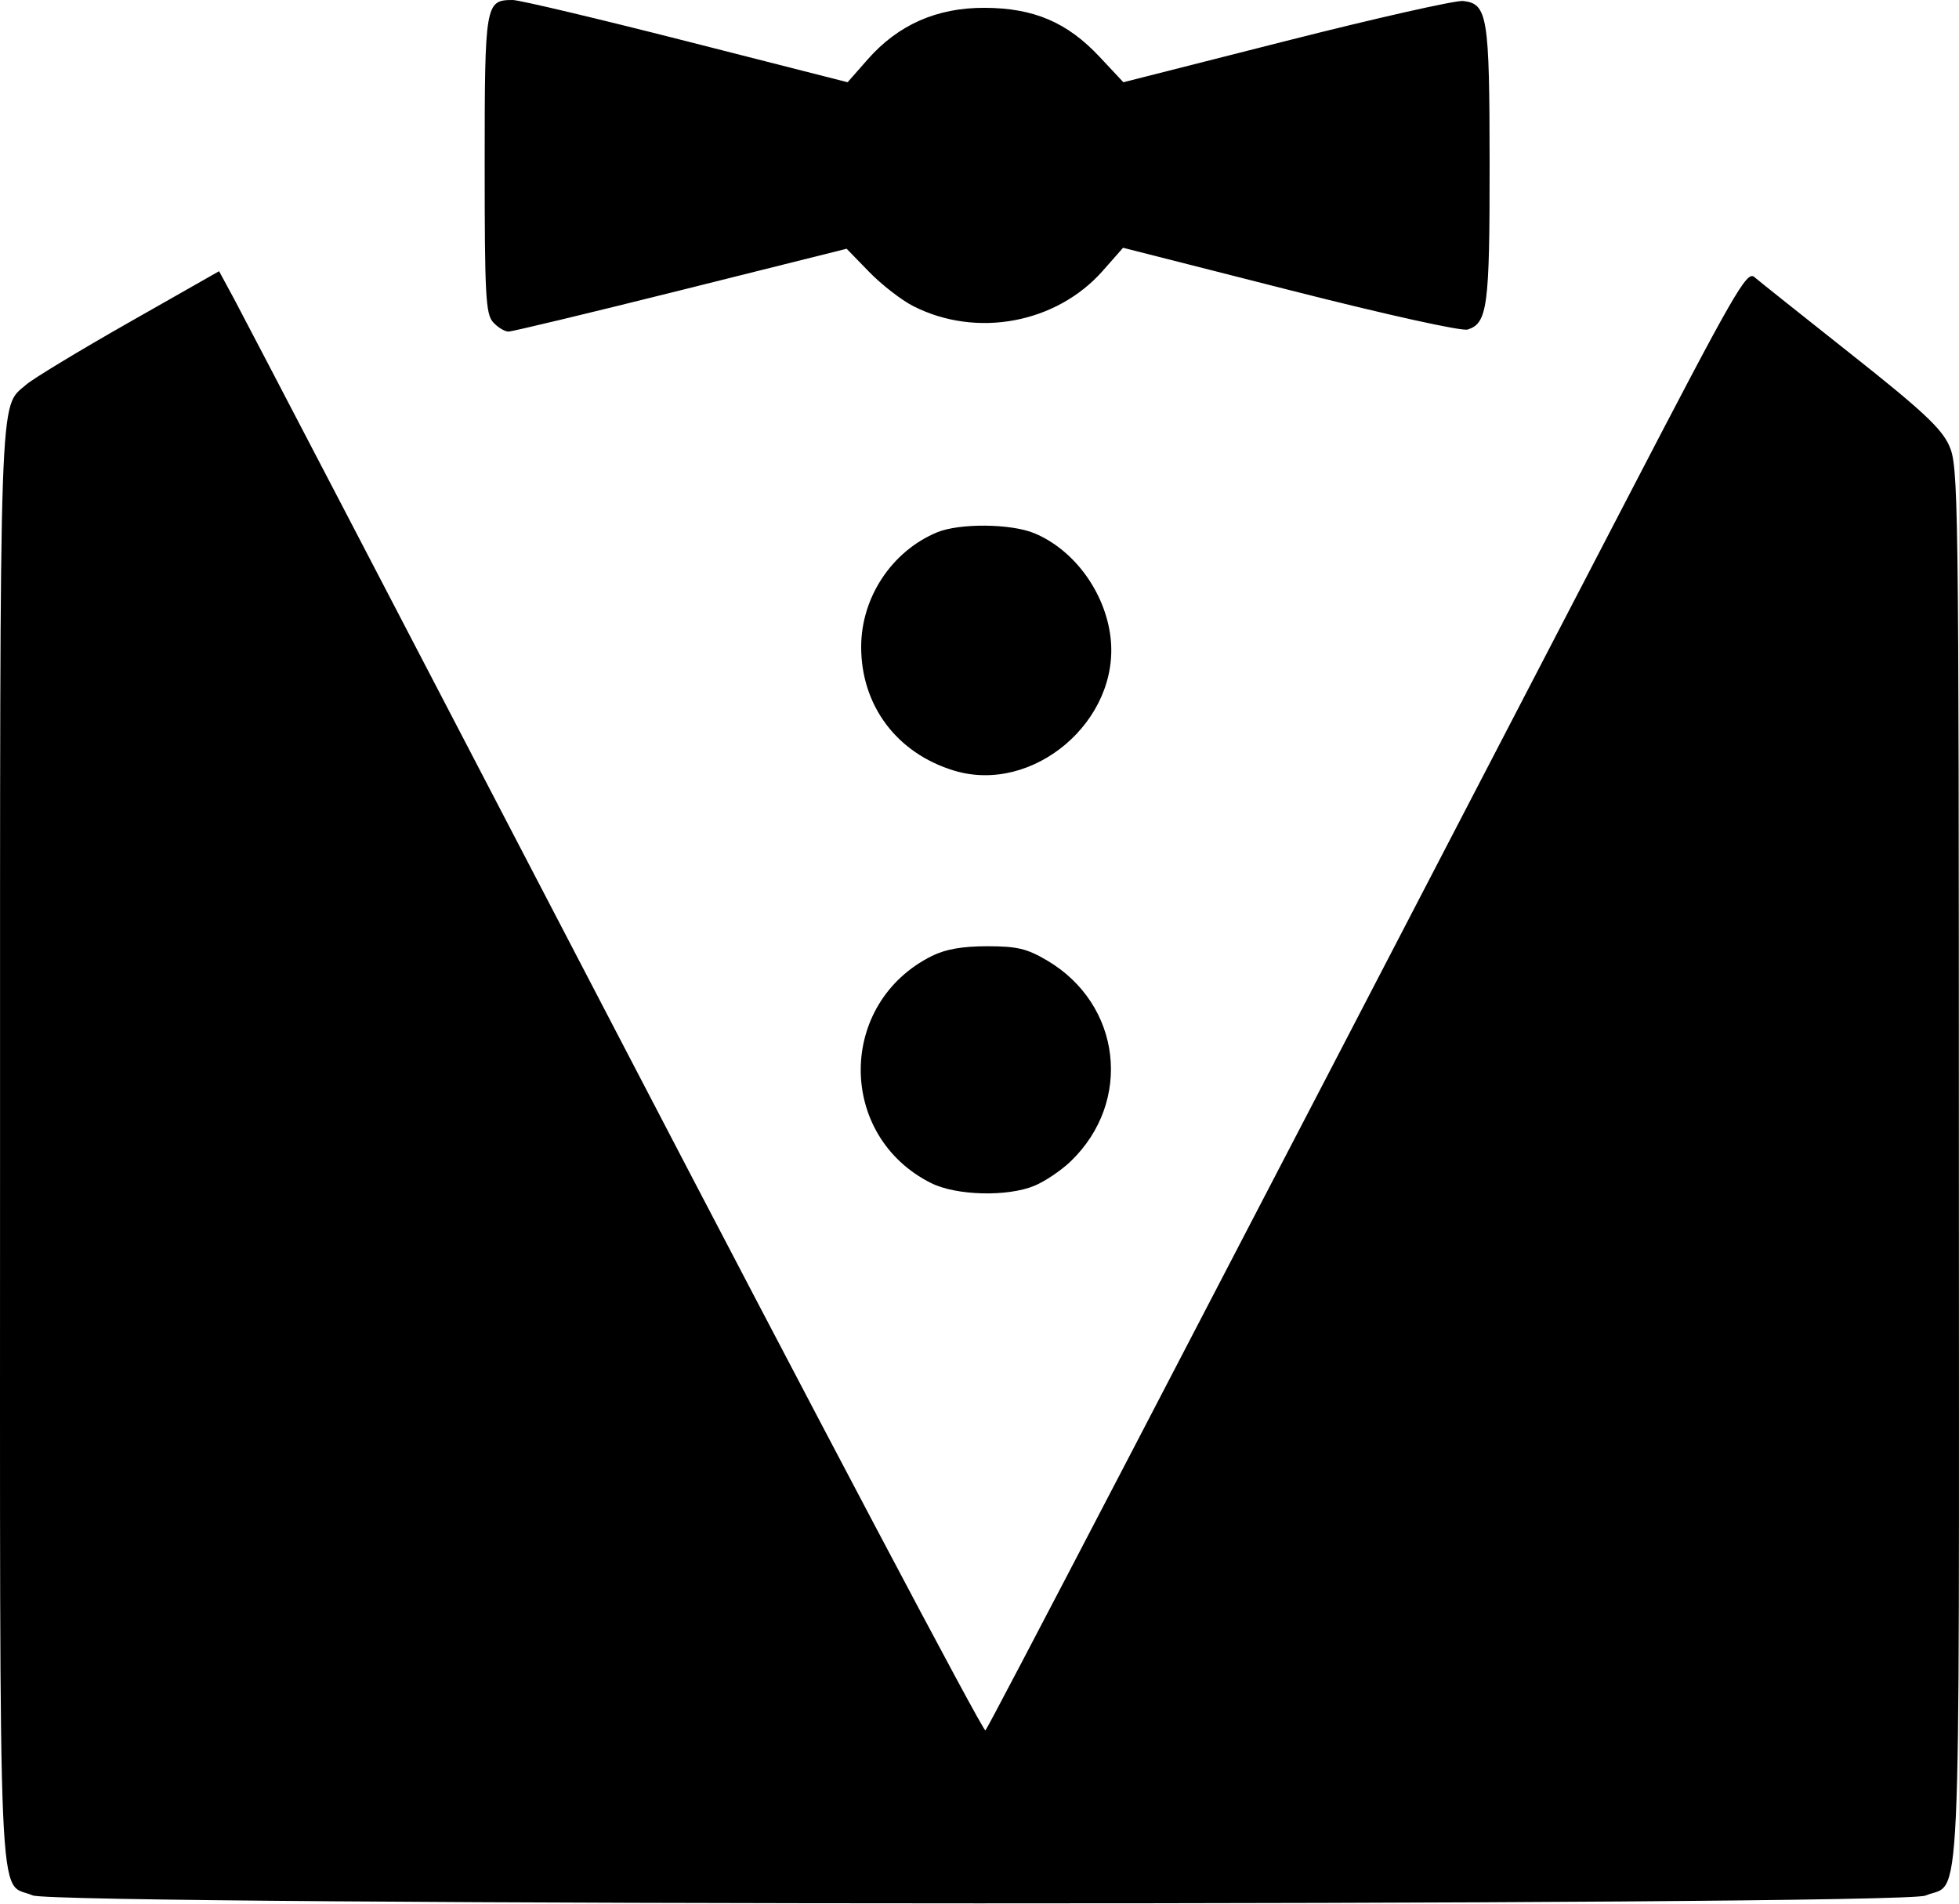
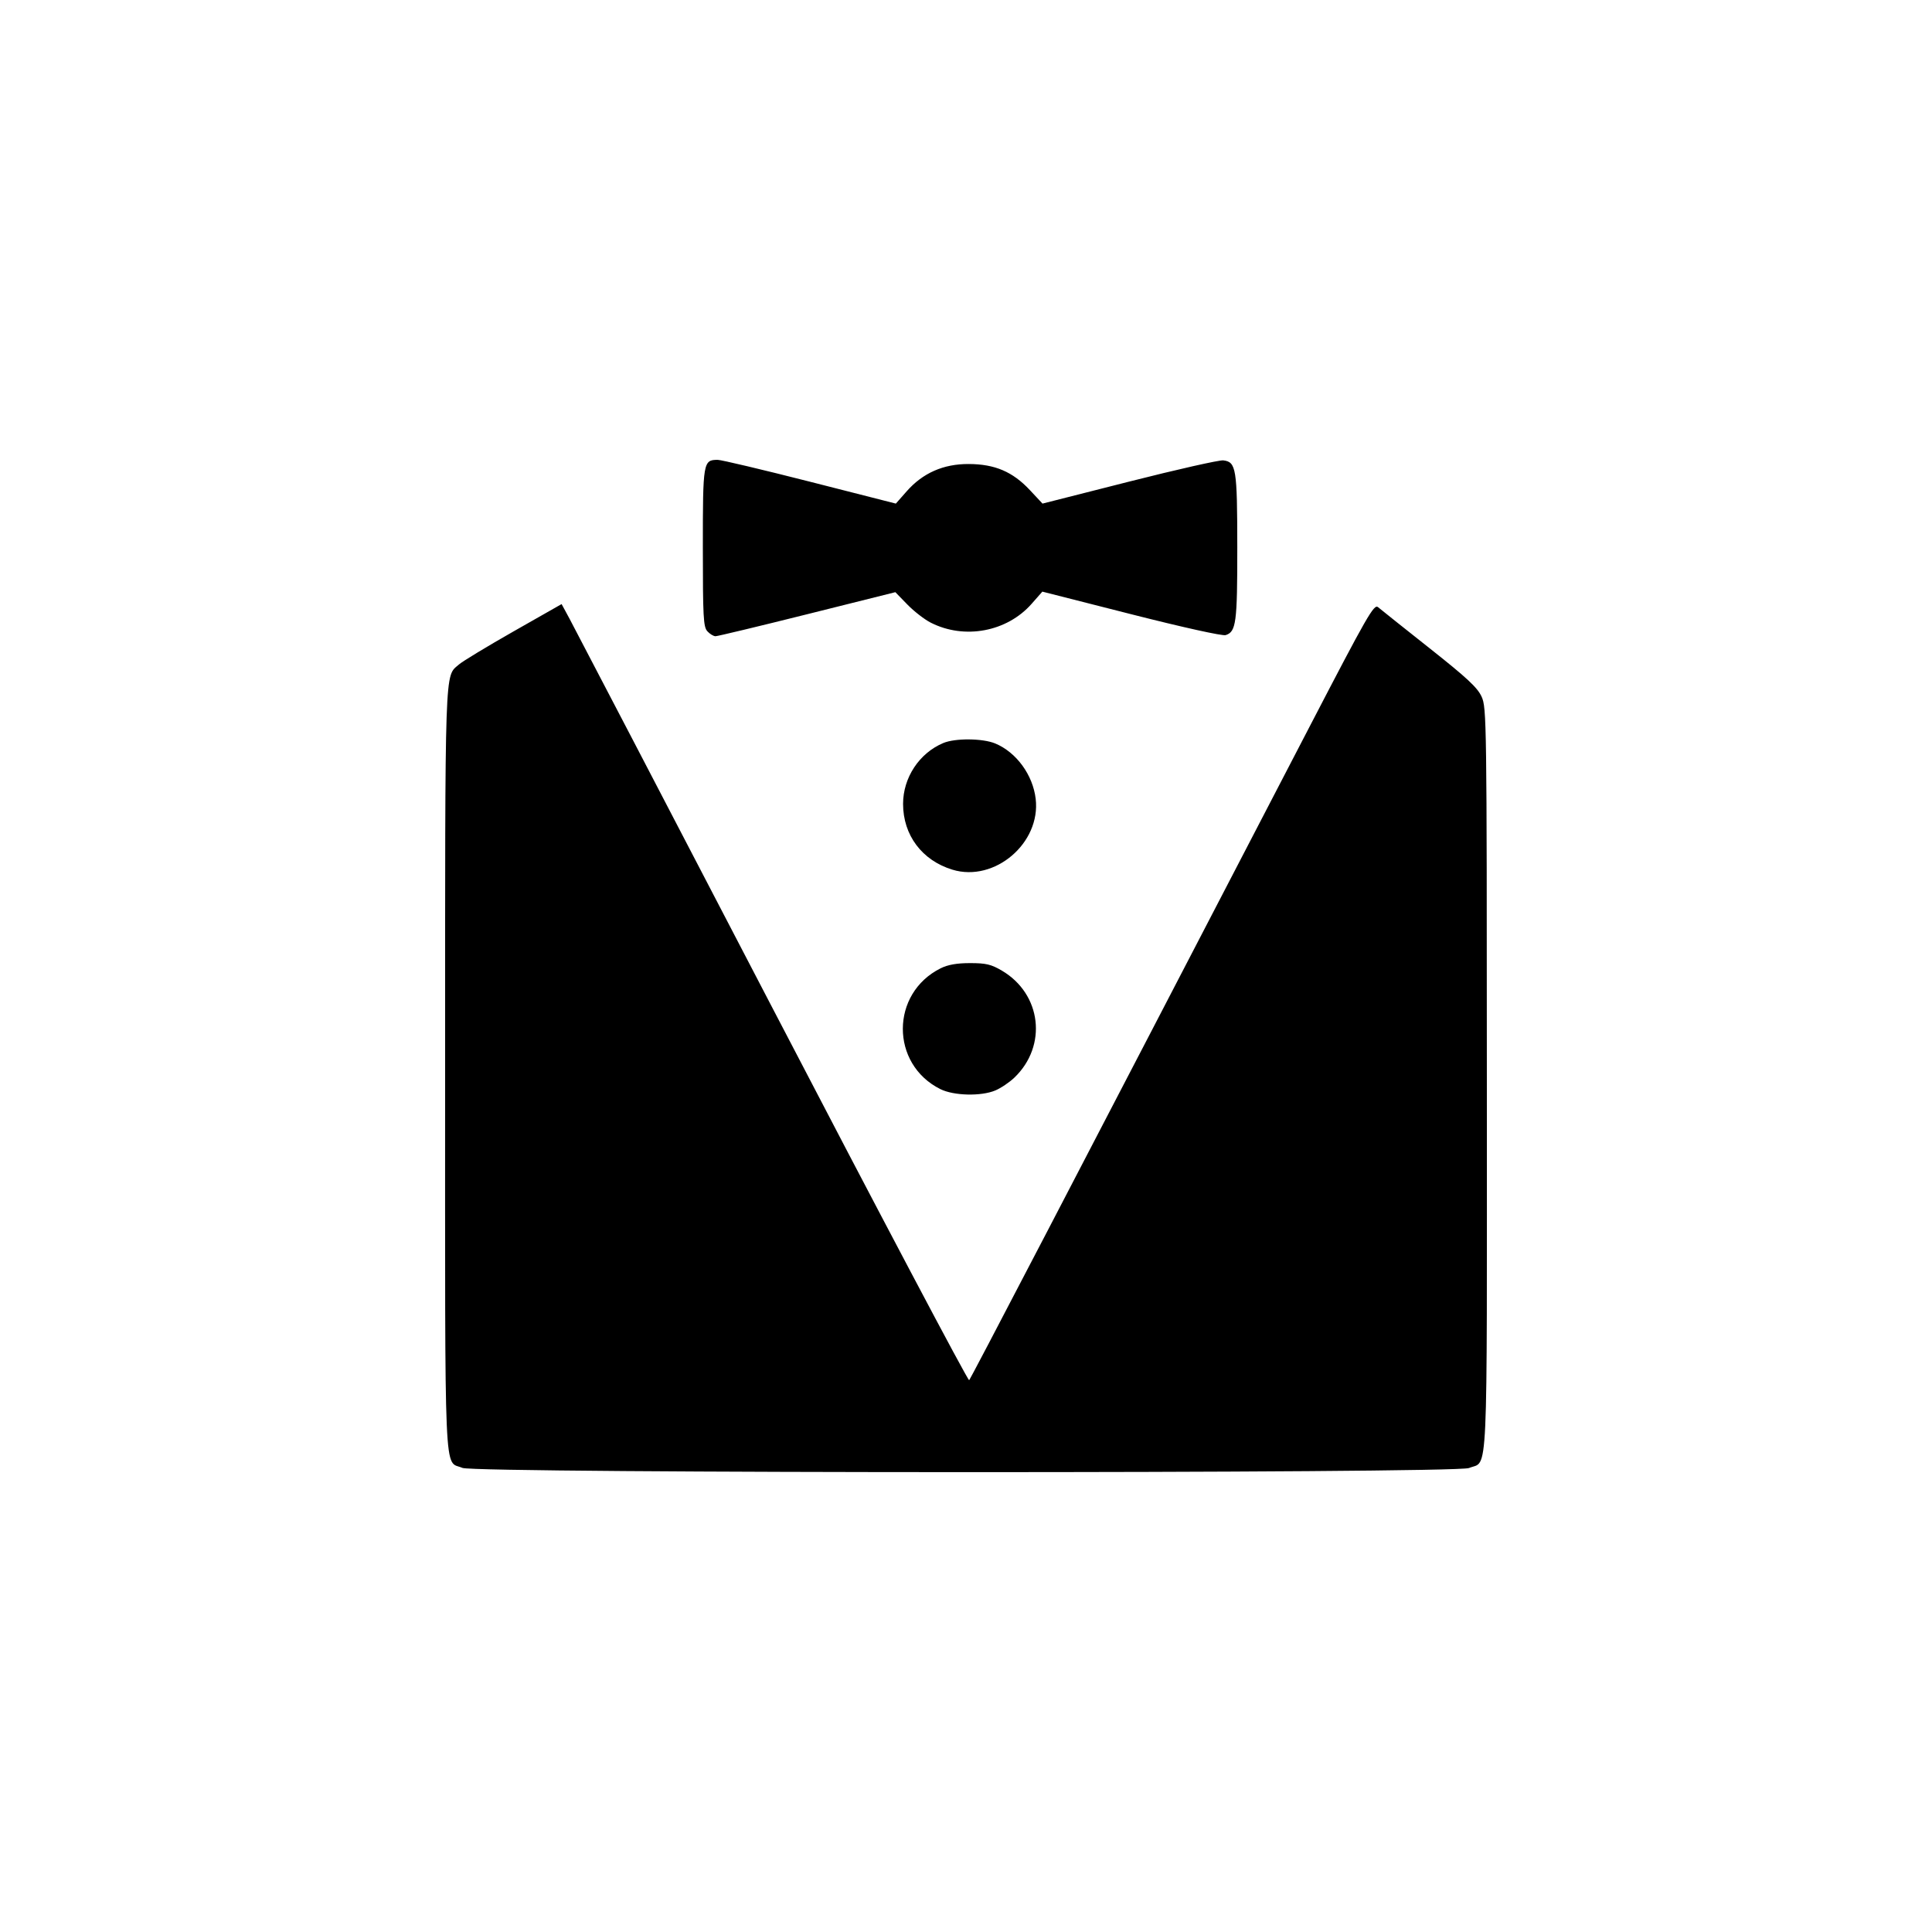
- <svg xmlns="http://www.w3.org/2000/svg" width="86.279mm" height="83.834mm" viewBox="0 0 86.279 83.834" version="1.1" id="svg3925">
+ <svg xmlns="http://www.w3.org/2000/svg" width="330" height="330" viewBox="0 0 160 160" version="1.1" id="svg3925">
  <defs id="defs3919" />
-   <g id="layer1" transform="translate(-54.37683,-83.44167)">
-     <path style="fill:#000000;stroke-width:0.225" d="m 55.812,166.925 c -1.552,-0.675 -1.433,2.051 -1.433,-32.987 0,-34.082 -0.054,-32.492 1.151,-33.554 0.294,-0.259 2.326,-1.489 4.515,-2.734 l 3.981,-2.263 0.663,1.225 c 0.365,0.674 7.923,15.172 16.796,32.218 8.873,17.046 16.204,30.92 16.292,30.83 0.139,-0.142 7.741,-14.736 28.21,-54.154 4.768,-9.182 5.321,-10.147 5.652,-9.864 0.202,0.173 2.118,1.7 4.259,3.394 3.12,2.469 3.977,3.267 4.32,4.022 0.414,0.912 0.428,1.944 0.433,31.73 0.006,34.19 0.13,31.475 -1.478,32.147 -1.105,0.462 -82.3,0.452 -83.362,-0.01 z m 39.58,-31.37 c -4.157,-2.074 -4.138,-7.938 0.032,-10.009 0.597,-0.296 1.338,-0.426 2.431,-0.426 1.314,0 1.747,0.102 2.632,0.623 3.285,1.931 3.788,6.222 1.038,8.858 -0.412,0.395 -1.126,0.876 -1.585,1.067 -1.185,0.494 -3.443,0.438 -4.549,-0.114 z m 1.001,-18.172 c -2.518,-0.766 -4.088,-2.858 -4.088,-5.449 0,-2.176 1.346,-4.211 3.335,-5.042 0.988,-0.413 3.265,-0.392 4.3,0.04 1.747,0.728 3.112,2.597 3.347,4.581 0.434,3.666 -3.402,6.933 -6.894,5.87 z M 76.095,97.635 c -0.328,-0.363 -0.372,-1.181 -0.372,-6.949 0,-7.088 0.027,-7.244 1.236,-7.244 0.291,0 3.729,0.815 7.639,1.811 l 7.109,1.811 0.891,-1.012 c 1.34,-1.523 3.048,-2.275 5.144,-2.266 2.167,0.009 3.641,0.638 5.069,2.165 l 1.041,1.113 7.187,-1.824 c 3.953,-1.003 7.454,-1.793 7.781,-1.755 1.072,0.125 1.159,0.664 1.163,7.192 0.004,6.268 -0.094,7.002 -0.965,7.279 -0.261,0.083 -3.547,-0.644 -7.815,-1.729 l -7.364,-1.872 -0.885,1.006 c -2.048,2.326 -5.571,2.984 -8.361,1.561 C 94.072,96.655 93.201,95.979 92.656,95.418 l -0.991,-1.02 -7.294,1.824 c -4.012,1.003 -7.431,1.824 -7.599,1.824 -0.168,0 -0.472,-0.185 -0.677,-0.411 z" id="path3992" />
+   <g id="layer1" transform="translate(-91.23734,-41.88046)">
+     <path style="fill:#000000;stroke-width:0.225" d="m 129.533,163.446 c -1.552,-0.675 -1.433,2.051 -1.433,-32.987 0,-34.082 -0.054,-32.492 1.151,-33.554 0.294,-0.259 2.326,-1.489 4.515,-2.734 l 3.981,-2.263 0.663,1.225 c 0.365,0.674 7.923,15.172 16.796,32.218 8.873,17.046 16.204,30.92 16.292,30.83 0.139,-0.142 7.741,-14.736 28.21,-54.154 4.768,-9.182 5.321,-10.147 5.652,-9.864 0.202,0.173 2.118,1.7 4.259,3.394 3.12,2.469 3.977,3.267 4.32,4.022 0.414,0.912 0.428,1.944 0.433,31.73 0.006,34.19 0.13,31.475 -1.478,32.147 -1.105,0.462 -82.3,0.452 -83.362,-0.01 z m 39.58,-31.37 c -4.157,-2.074 -4.138,-7.938 0.032,-10.009 0.597,-0.296 1.338,-0.426 2.431,-0.426 1.314,0 1.747,0.102 2.632,0.623 3.285,1.931 3.788,6.222 1.038,8.858 -0.412,0.395 -1.126,0.876 -1.585,1.067 -1.185,0.494 -3.443,0.438 -4.549,-0.114 z m 1.001,-18.172 c -2.518,-0.766 -4.088,-2.858 -4.088,-5.449 0,-2.176 1.346,-4.211 3.335,-5.042 0.988,-0.413 3.265,-0.392 4.3,0.04 1.747,0.728 3.112,2.597 3.347,4.581 0.434,3.666 -3.402,6.933 -6.894,5.87 z M 149.816,94.157 c -0.328,-0.363 -0.372,-1.181 -0.372,-6.949 0,-7.088 0.027,-7.244 1.236,-7.244 0.291,0 3.729,0.815 7.639,1.811 l 7.109,1.811 0.891,-1.012 c 1.34,-1.523 3.048,-2.275 5.144,-2.266 2.167,0.009 3.641,0.638 5.069,2.165 l 1.041,1.113 7.187,-1.824 c 3.953,-1.003 7.454,-1.793 7.781,-1.755 1.072,0.125 1.159,0.664 1.163,7.192 0.004,6.268 -0.094,7.002 -0.965,7.279 -0.261,0.083 -3.547,-0.644 -7.815,-1.729 l -7.364,-1.872 -0.885,1.006 c -2.048,2.326 -5.571,2.984 -8.361,1.561 -0.52,-0.265 -1.391,-0.941 -1.936,-1.502 l -0.991,-1.02 -7.294,1.824 c -4.012,1.003 -7.431,1.824 -7.599,1.824 -0.168,0 -0.472,-0.185 -0.677,-0.411 z" id="path3992" />
  </g>
</svg>
